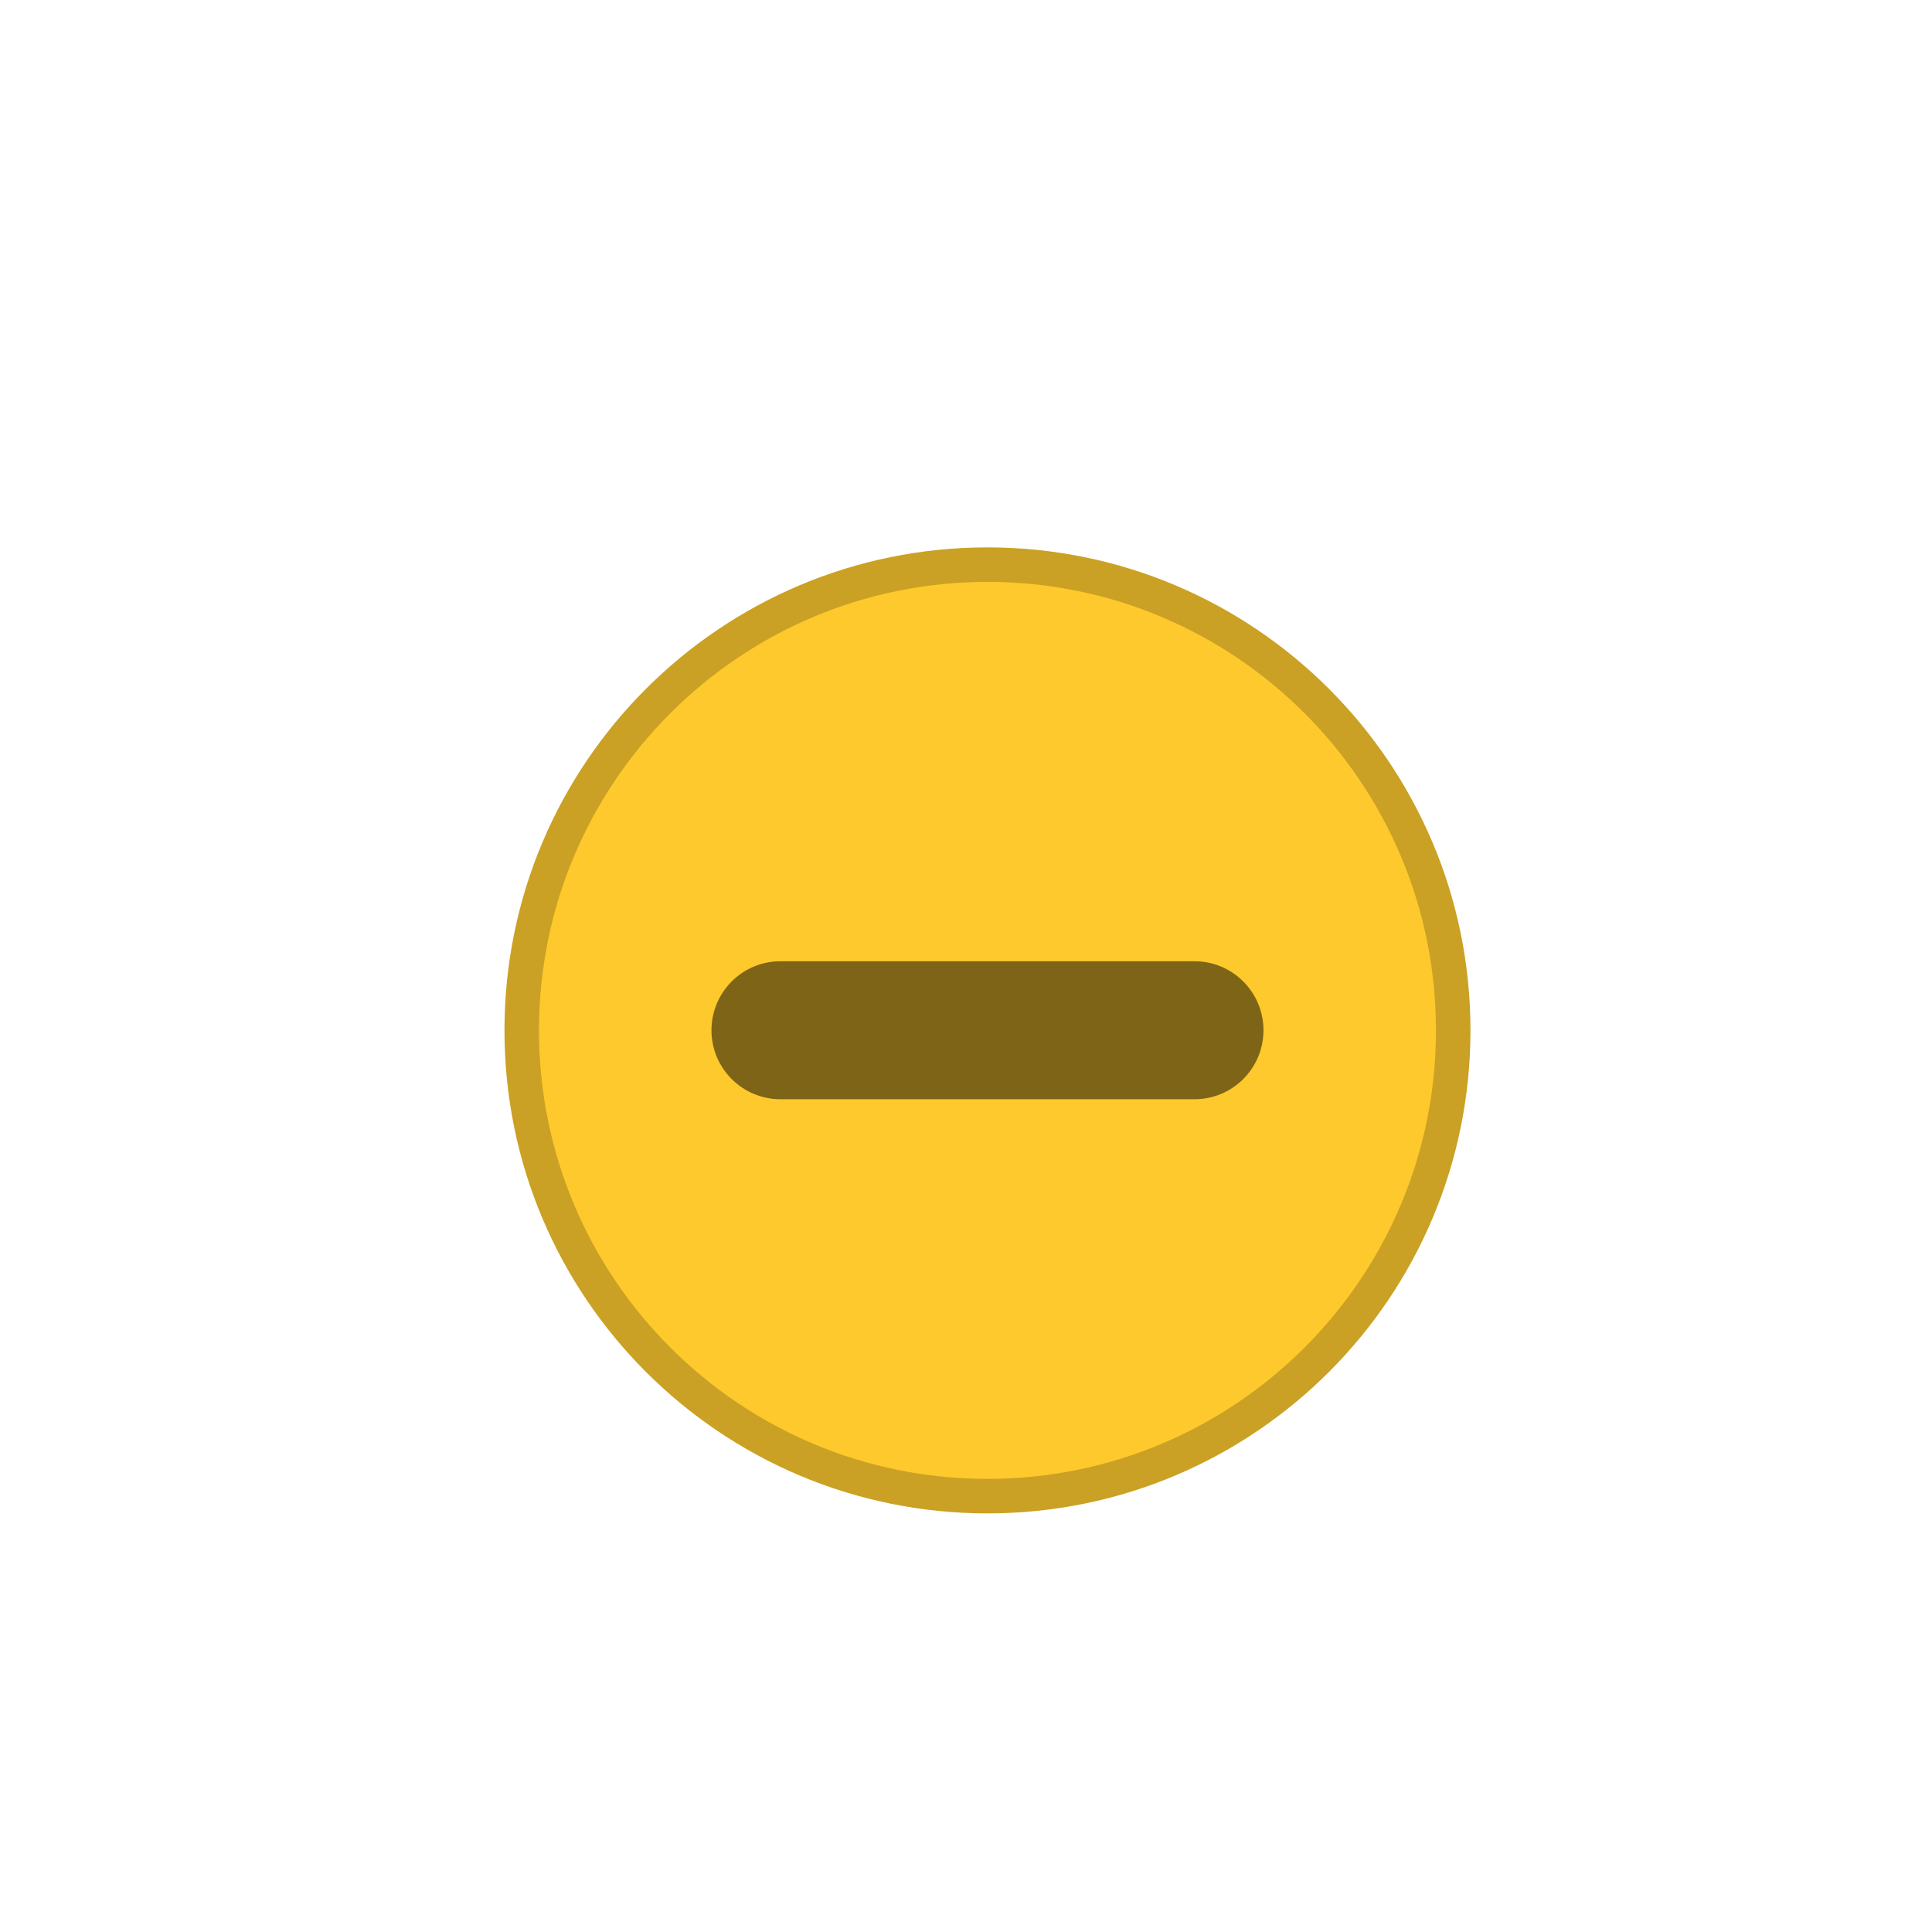
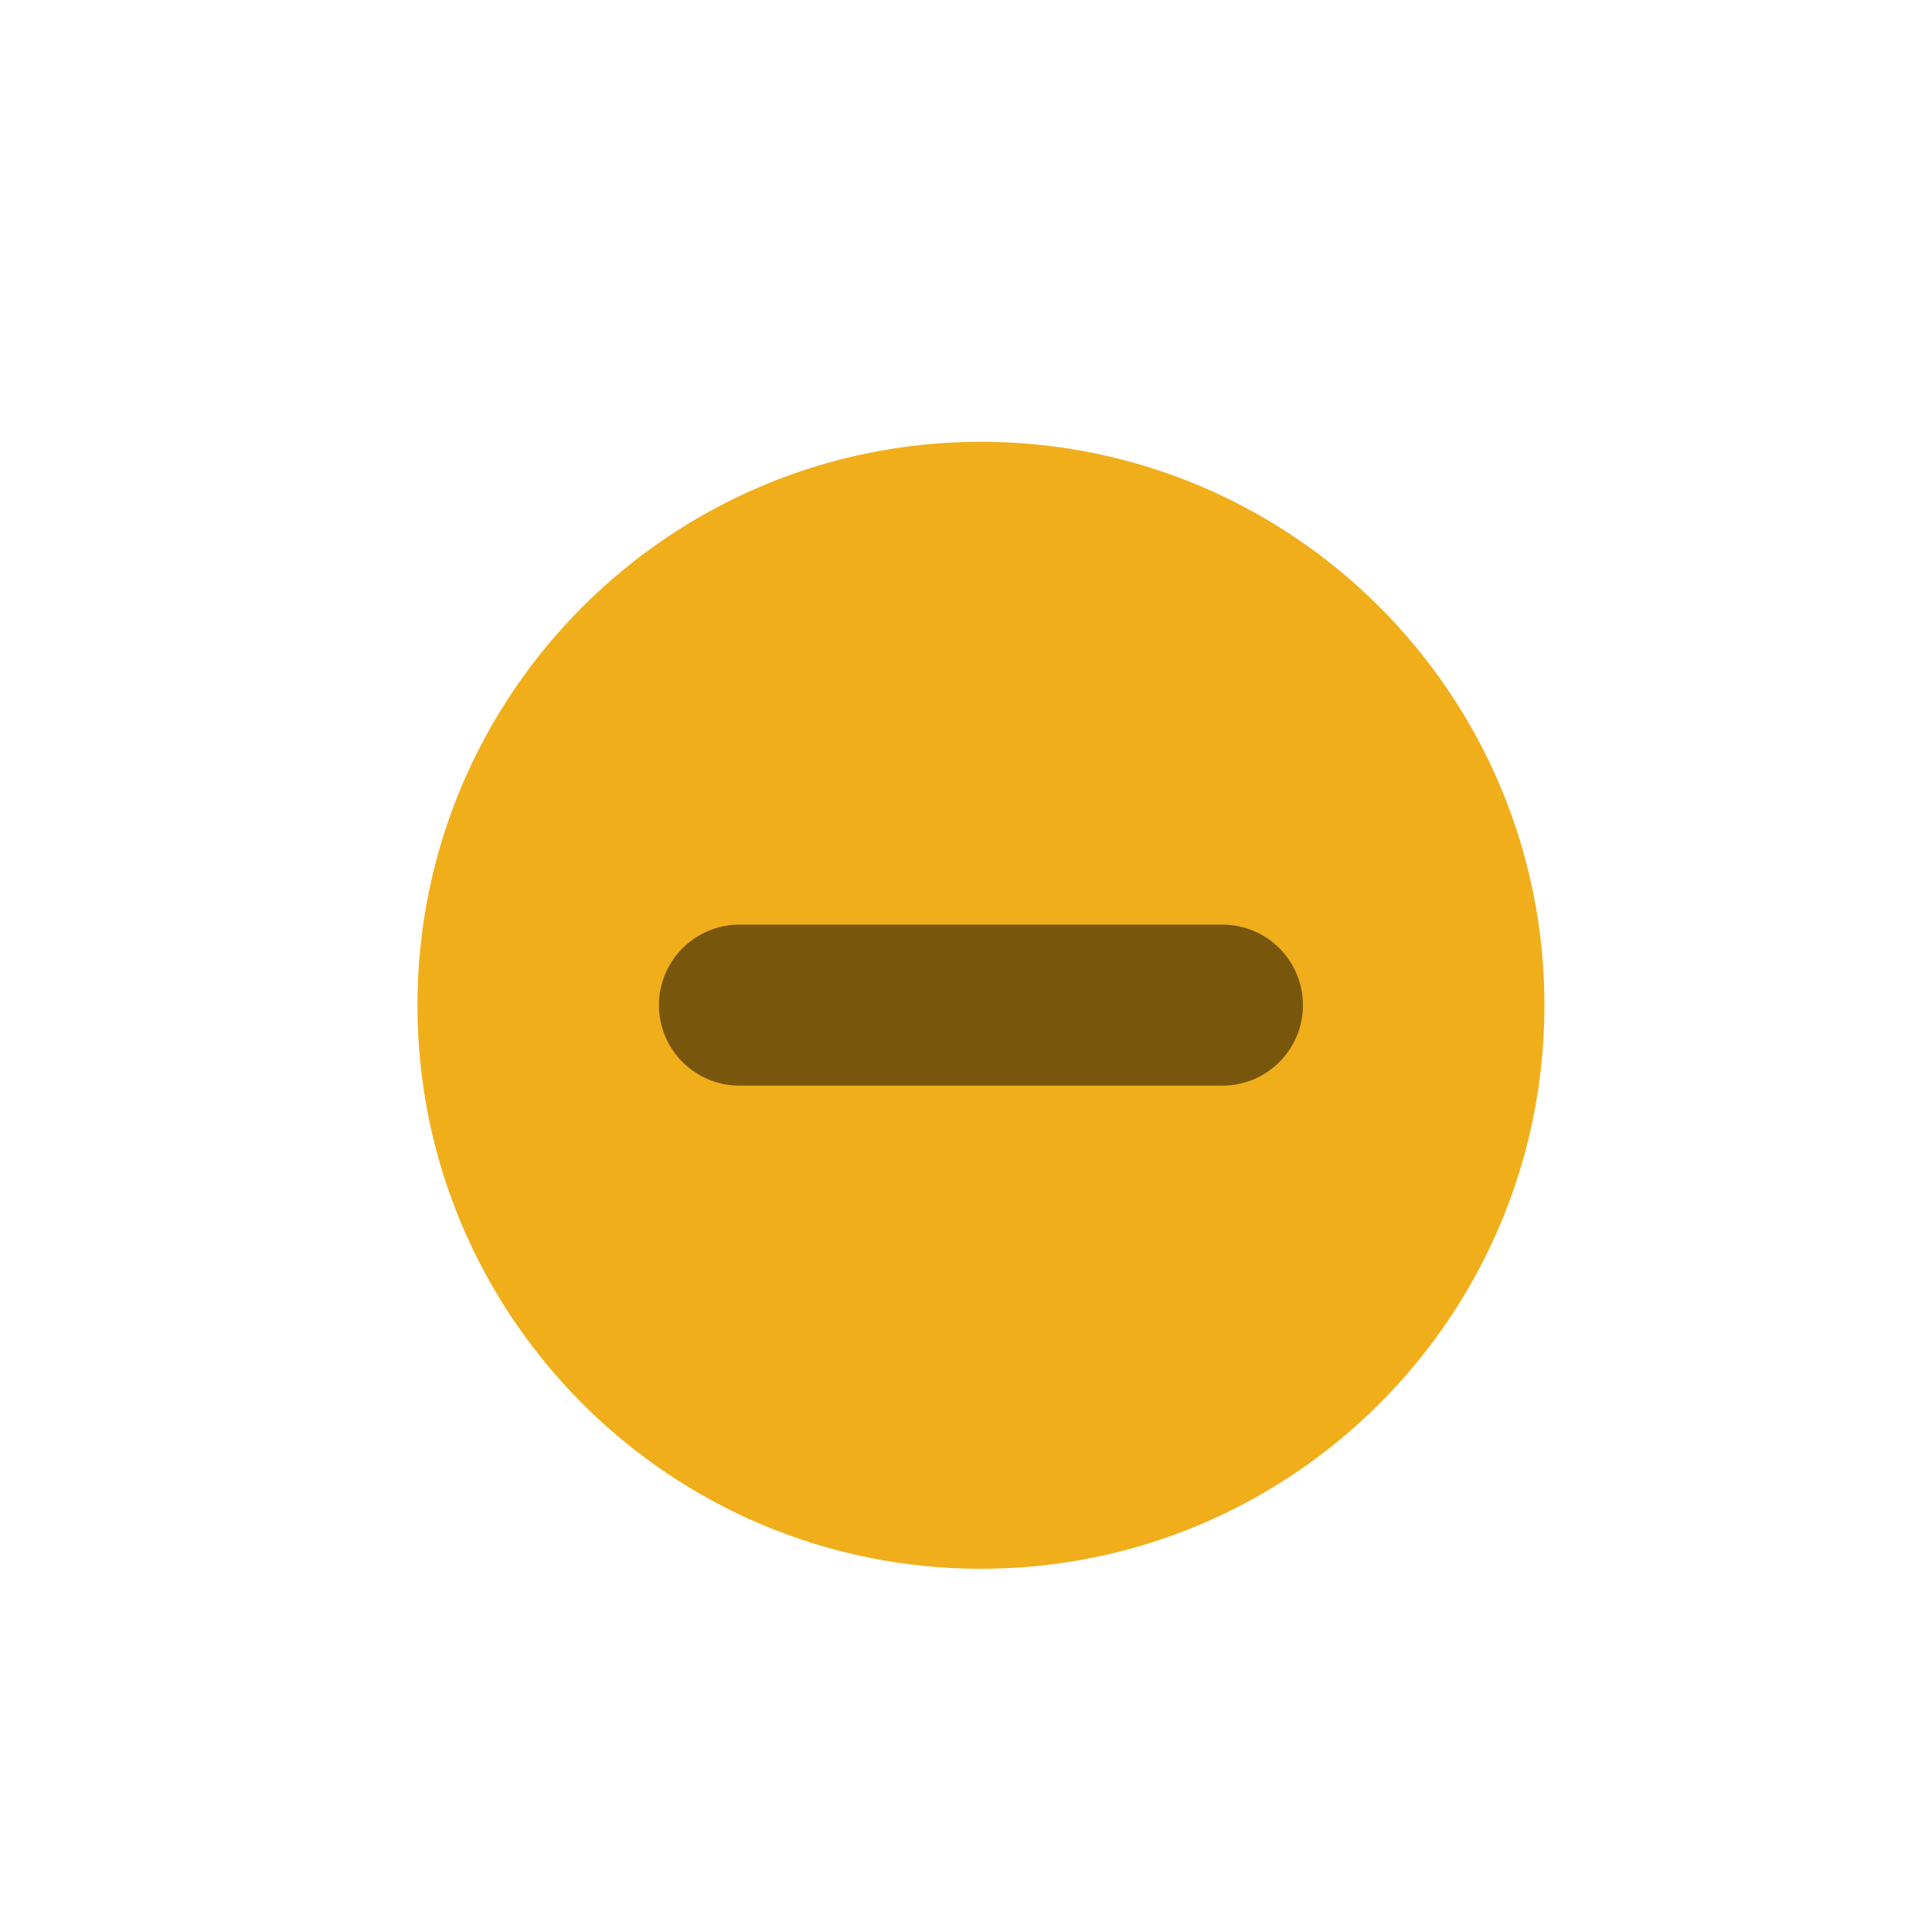
<svg xmlns="http://www.w3.org/2000/svg" xmlns:xlink="http://www.w3.org/1999/xlink" width="24" height="24" id="svg4428" version="1.1">
  <defs id="defs4430">
    <linearGradient id="linearGradient3868">
      <stop style="stop-color:#5a5a5a;stop-opacity:1;" offset="0" id="stop3870" />
      <stop style="stop-color:#646464;stop-opacity:1;" offset="1" id="stop3872" />
    </linearGradient>
    <linearGradient id="linearGradient3813">
      <stop style="stop-color:#666666;stop-opacity:1;" offset="0" id="stop3815" />
      <stop style="stop-color:#636363;stop-opacity:1;" offset="1" id="stop3817" />
    </linearGradient>
    <linearGradient id="linearGradient3787">
      <stop style="stop-color:#e5e5df;stop-opacity:1;" offset="0" id="stop3789" />
      <stop style="stop-color:#dadad4;stop-opacity:1;" offset="1" id="stop3791" />
    </linearGradient>
    <linearGradient id="linearGradient3806-3-5-6">
      <stop style="stop-color:#303030;stop-opacity:1;" offset="0" id="stop3808-6-9-1" />
      <stop style="stop-color:#232323;stop-opacity:1;" offset="1" id="stop3810-4-6-3" />
    </linearGradient>
    <linearGradient xlink:href="#linearGradient3787" id="linearGradient3793" x1="40" y1="1044.362" x2="40" y2="1032.362" gradientUnits="userSpaceOnUse" />
    <linearGradient xlink:href="#linearGradient3787" id="linearGradient3828" gradientUnits="userSpaceOnUse" x1="40" y1="1044.362" x2="40" y2="1032.362" gradientTransform="matrix(1.166667,0,0,1.076923,-6.5,-80.33555)" />
    <linearGradient xlink:href="#linearGradient3787-8" id="linearGradient3835" gradientUnits="userSpaceOnUse" gradientTransform="matrix(1.166667,0,0,1.076923,-35.5,-1105.698)" x1="40" y1="1044.362" x2="40" y2="1032.362" />
    <linearGradient xlink:href="#linearGradient3787-8" id="linearGradient3835-4" gradientUnits="userSpaceOnUse" gradientTransform="matrix(1.166667,0,0,1.076923,-35.5,-1105.698)" x1="40" y1="1044.362" x2="40" y2="1032.362" />
    <linearGradient id="linearGradient3787-8">
      <stop style="stop-color:#f5f5ee;stop-opacity:1;" offset="0" id="stop3789-2" />
      <stop style="stop-color:#e6e6df;stop-opacity:1;" offset="1" id="stop3791-6" />
    </linearGradient>
    <linearGradient xlink:href="#linearGradient3787-8" id="linearGradient3835-3" gradientUnits="userSpaceOnUse" gradientTransform="matrix(1.166667,0,0,1.076923,-35.5,-1105.698)" x1="40" y1="1044.362" x2="40" y2="1032.362" />
    <linearGradient id="linearGradient3787-7">
      <stop style="stop-color:#f5f5ee;stop-opacity:1;" offset="0" id="stop3789-3" />
      <stop style="stop-color:#e6e6e0;stop-opacity:1;" offset="1" id="stop3791-3" />
    </linearGradient>
    <linearGradient xlink:href="#linearGradient3787" id="linearGradient3807" x1="11" y1="15.75" x2="11" y2="8.25" gradientUnits="userSpaceOnUse" />
    <linearGradient xlink:href="#linearGradient3813" id="linearGradient3819" x1="29.5" y1="15.2" x2="29.5" y2="8.8" gradientUnits="userSpaceOnUse" />
    <linearGradient xlink:href="#linearGradient4231" id="linearGradient3807-1" x1="10" y1="7" x2="10" y2="15.889" gradientUnits="userSpaceOnUse" />
    <linearGradient id="linearGradient4231">
      <stop id="stop4233" offset="0" style="stop-color:#e7e7e1;stop-opacity:1;" />
      <stop id="stop4239" offset="1" style="stop-color:#dadad3;stop-opacity:1;" />
    </linearGradient>
    <linearGradient xlink:href="#linearGradient4231-1" id="linearGradient3807-1-1" x1="10" y1="15.889" x2="10" y2="7" gradientUnits="userSpaceOnUse" />
    <linearGradient id="linearGradient4231-1">
      <stop id="stop4233-6" offset="0" style="stop-color:#e5e5de;stop-opacity:1;" />
      <stop id="stop4239-7" offset="1" style="stop-color:#dadad3;stop-opacity:1;" />
    </linearGradient>
    <linearGradient id="linearGradient4363">
      <stop style="stop-color:#979791;stop-opacity:1;" offset="0" id="stop4365" />
      <stop style="stop-color:#dadad4;stop-opacity:0;" offset="1" id="stop4367" />
    </linearGradient>
    <linearGradient id="linearGradient4363-7">
      <stop style="stop-color:#f5f5ef;stop-opacity:1;" offset="0" id="stop4365-9" />
      <stop style="stop-color:#dadad4;stop-opacity:0;" offset="1" id="stop4367-8" />
    </linearGradient>
    <linearGradient xlink:href="#linearGradient4231-7" id="linearGradient4361" gradientUnits="userSpaceOnUse" gradientTransform="matrix(1.1875,0,0,1,-41.25,0)" x1="248.632" y1="79" x2="248.632" y2="58" />
    <linearGradient id="linearGradient4231-7">
      <stop id="stop4233-4" offset="0" style="stop-color:#e6e6df;stop-opacity:1;" />
      <stop id="stop4239-8" offset="1" style="stop-color:#d1d1ca;stop-opacity:1;" />
    </linearGradient>
    <linearGradient xlink:href="#linearGradient4231-7" id="linearGradient3127" gradientUnits="userSpaceOnUse" gradientTransform="matrix(1.1875,0,0,1,-262.25,-55.99998)" x1="248.632" y1="79" x2="248.632" y2="58" />
    <linearGradient xlink:href="#linearGradient4231-7" id="linearGradient3154" gradientUnits="userSpaceOnUse" gradientTransform="matrix(1.1875,0,0,1,-262.25,-55.99998)" x1="248.632" y1="79" x2="248.632" y2="58" />
    <linearGradient xlink:href="#linearGradient4231-7" id="linearGradient3159" gradientUnits="userSpaceOnUse" gradientTransform="matrix(1.1875,0,0,1,-249.25,-54.99998)" x1="248.632" y1="79" x2="248.632" y2="58" />
    <linearGradient xlink:href="#linearGradient4231-7-9" id="linearGradient3159-0" gradientUnits="userSpaceOnUse" gradientTransform="matrix(1.1875,0,0,1,-262.25,-55.99998)" x1="248.632" y1="79" x2="248.632" y2="58" />
    <linearGradient id="linearGradient4231-7-9">
      <stop id="stop4233-4-2" offset="0" style="stop-color:#e6e6df;stop-opacity:1;" />
      <stop id="stop4239-8-9" offset="1" style="stop-color:#d1d1ca;stop-opacity:1;" />
    </linearGradient>
    <linearGradient id="linearGradient4231-5">
      <stop id="stop4233-41" offset="0" style="stop-color:#e5e5de;stop-opacity:1;" />
      <stop id="stop4239-73" offset="1" style="stop-color:#dadad3;stop-opacity:1;" />
    </linearGradient>
    <linearGradient xlink:href="#linearGradient4231-7-7" id="linearGradient3159-1" gradientUnits="userSpaceOnUse" gradientTransform="matrix(1.1875,0,0,1,-262.25,-55.99998)" x1="248.632" y1="79" x2="248.632" y2="58" />
    <linearGradient id="linearGradient4231-7-7">
      <stop id="stop4233-4-7" offset="0" style="stop-color:#e6e6df;stop-opacity:1;" />
      <stop id="stop4239-8-2" offset="1" style="stop-color:#d1d1ca;stop-opacity:1;" />
    </linearGradient>
    <linearGradient xlink:href="#linearGradient4231-73" id="linearGradient3807-1-7" x1="10" y1="15.889" x2="10" y2="7" gradientUnits="userSpaceOnUse" />
    <linearGradient id="linearGradient4231-73">
      <stop id="stop4233-1" offset="0" style="stop-color:#e5e5de;stop-opacity:1;" />
      <stop id="stop4239-85" offset="1" style="stop-color:#dadad3;stop-opacity:1;" />
    </linearGradient>
  </defs>
  <g id="layer1" transform="translate(0,-1098.52)">
    <g id="4" transform="translate(86.4,-3.2)" />
-     <g id="inactive-center" transform="translate(-0.01740321,0.101493)">
-       <rect ry="1.6930764e-05" y="1050.951" x="4.284" height="16" width="16" id="rect1557-60" style="opacity:0;fill:#000000;fill-opacity:1;stroke:none;stroke-width:0.474;stroke-linejoin:miter;stroke-miterlimit:4;stroke-dasharray:none;stroke-opacity:1;paint-order:markers stroke fill" />
-       <g transform="matrix(0.8571428,0,0,0.8571428,6.28407,1052.951)" id="titlebutton-minimize-backdrop-1-6" style="enable-background:new">
-         <g transform="translate(-5,-1033.362)" id="g6-6-2">
-           <path style="fill:#787878;fill-opacity:1;fill-rule:evenodd;stroke:none" d="m 12,1047.362 c 3.866,0 7,-3.134 7,-7 0,-3.866 -3.134,-7 -7,-7 -3.866,0 -7,3.134 -7,7 0,3.866 3.134,7 7,7" id="path2-26-6" />
-           <path style="opacity:1;fill:#646464;fill-opacity:1;fill-rule:evenodd;stroke:none" d="m 12,1046.862 c 3.59,0 6.5,-2.91 6.5,-6.5 0,-3.59 -2.91,-6.5 -6.5,-6.5 -3.59,0 -6.5,2.91 -6.5,6.5 0,3.59 2.91,6.5 6.5,6.5" id="path4-1" />
+     <g transform="translate(-248.8143,1319.646)" style="display:inline" id="inactive-center">
+       <rect ry="1.6930764e-05" y="-268.638" x="253" height="16" width="16" id="rect1557-60-5" style="opacity:0;fill:#000000;fill-opacity:1;stroke:none;stroke-width:0.474;stroke-linejoin:miter;stroke-miterlimit:4;stroke-dasharray:none;stroke-opacity:1;paint-order:markers stroke fill" />
+       <g transform="translate(254,-267.6378)" id="titlebutton-minimize-backdrop-1-6-3" style="enable-background:new">
+         <g transform="translate(-5,-1033.362)" id="g6-6-2-8">
+           <path style="fill:#5d5d5d;fill-opacity:1;fill-rule:evenodd;stroke:none" d="m 12,1047.362 c 3.866,0 7,-3.134 7,-7 0,-3.866 -3.134,-7 -7,-7 -3.866,0 -7,3.134 -7,7 0,3.866 3.134,7 7,7" id="path2-26-6-8" />
        </g>
      </g>
    </g>
-     <g id="active-center" transform="translate(-0.01740321,-0.2985062)">
-       <rect style="opacity:0;fill:#000000;fill-opacity:1;stroke:none;stroke-width:0.474;stroke-linejoin:miter;stroke-miterlimit:4;stroke-dasharray:none;stroke-opacity:1;paint-order:markers stroke fill" id="rect1565-18" width="16" height="16" x="4.284" y="1076.951" ry="1.6930764e-05" />
-       <g transform="matrix(0.8571428,0,0,0.8571428,6.28407,1078.951)" id="titlebutton-minimize-1-7" style="enable-background:new">
-         <g transform="translate(-5,-1033.362)" id="g6-2-9">
-           <path style="fill:#caa124;fill-opacity:1;fill-rule:evenodd;stroke:none" d="m 12,1047.362 c 3.866,0 7,-3.134 7,-7 0,-3.866 -3.134,-7 -7,-7 -3.866,0 -7,3.134 -7,7 0,3.866 3.134,7 7,7" id="path2-37-2" />
-           <path style="opacity:1;fill:#fdc92d;fill-opacity:1;fill-rule:evenodd;stroke:none" d="m 12,1046.862 c 3.59,0 6.5,-2.91 6.5,-6.5 0,-3.59 -2.91,-6.5 -6.5,-6.5 -3.59,0 -6.5,2.91 -6.5,6.5 0,3.59 2.91,6.5 6.5,6.5" id="path4-59" />
+     <g transform="translate(-248.8143,1319.646)" style="display:inline" id="active-center">
+       <rect style="opacity:0;fill:#000000;fill-opacity:1;stroke:none;stroke-width:0.474;stroke-linejoin:miter;stroke-miterlimit:4;stroke-dasharray:none;stroke-opacity:1;paint-order:markers stroke fill" id="rect1565-18-3" width="16" height="16" x="253" y="-242.638" ry="1.6930764e-05" />
+       <g transform="translate(254,-241.6378)" id="titlebutton-minimize-1-7-1" style="enable-background:new">
+         <g transform="translate(-5,-1033.362)" id="g6-2-9-8">
+           <path style="fill:#f1ae1b;fill-opacity:1;fill-rule:evenodd;stroke:none" d="m 12,1047.362 c 3.866,0 7,-3.134 7,-7 0,-3.866 -3.134,-7 -7,-7 -3.866,0 -7,3.134 -7,7 0,3.866 3.134,7 7,7" id="path2-37-2-9" />
        </g>
      </g>
    </g>
-     <g id="pressed-center" transform="translate(-0.01740321,-1.098505)">
-       <rect style="opacity:0;fill:#000000;fill-opacity:1;stroke:none;stroke-width:0.474;stroke-linejoin:miter;stroke-miterlimit:4;stroke-dasharray:none;stroke-opacity:1;paint-order:markers stroke fill" id="rect1582-7" width="16" height="16" x="4.284" y="1128.951" ry="1.6930764e-05" />
-       <g transform="matrix(0.8571428,0,0,0.8571428,6.28407,1130.951)" id="titlebutton-minimize-active-1-6" style="enable-background:new">
-         <g transform="translate(-5,-1033.362)" id="g6-22-5">
-           <path style="fill:#caa124;fill-opacity:1;fill-rule:evenodd;stroke:none" d="m 12,1047.362 c 3.866,0 7,-3.134 7,-7 0,-3.866 -3.134,-7 -7,-7 -3.866,0 -7,3.134 -7,7 0,3.866 3.134,7 7,7" id="path2-8-6" />
-           <rect style="opacity:0.5;fill:#000000;fill-opacity:1;stroke:none;stroke-width:2;stroke-linecap:round;stroke-linejoin:round;stroke-miterlimit:4;stroke-dasharray:none;stroke-opacity:1" width="8" height="2" x="8" y="1039.36" ry="1" id="rect4-9" />
+     <g transform="translate(-248.8143,1319.646)" style="display:inline" id="pressed-center">
+       <rect style="opacity:0;fill:#000000;fill-opacity:1;stroke:none;stroke-width:0.474;stroke-linejoin:miter;stroke-miterlimit:4;stroke-dasharray:none;stroke-opacity:1;paint-order:markers stroke fill" id="rect1582-7-2" width="16" height="16" x="253" y="-190.638" ry="1.6930764e-05" />
+       <g transform="translate(254,-189.6378)" id="titlebutton-minimize-active-1-6-4" style="enable-background:new">
+         <g transform="translate(-5,-1033.362)" id="g6-22-5-7">
+           <path style="fill:#f1ae1b;fill-opacity:1;fill-rule:evenodd;stroke:none" d="m 12,1047.362 c 3.866,0 7,-3.134 7,-7 0,-3.866 -3.134,-7 -7,-7 -3.866,0 -7,3.134 -7,7 0,3.866 3.134,7 7,7" id="path2-8-6-7" />
+           <rect style="opacity:0.5;fill:#000000;fill-opacity:1;stroke:none;stroke-width:2;stroke-linecap:round;stroke-linejoin:round;stroke-miterlimit:4;stroke-dasharray:none;stroke-opacity:1" width="8" height="2" x="8" y="1039.36" ry="1" id="rect4-9-5" />
+           <path id="path3630" d="m 12,1047.362 c 3.866,0 7,-3.134 7,-7 0,-3.866 -3.134,-7 -7,-7 -3.866,0 -7,3.134 -7,7 0,3.866 3.134,7 7,7" style="opacity:0.2;fill:#000000;fill-opacity:1;fill-rule:evenodd;stroke:none" />
        </g>
      </g>
    </g>
-     <g id="hover-center" transform="translate(-1.066667)">
-       <rect ry="1.6930764e-05" y="1103.32" x="5.333" height="16" width="16" id="rect1573-3" style="opacity:0;fill:#000000;fill-opacity:1;stroke:none;stroke-width:0.474;stroke-linejoin:miter;stroke-miterlimit:4;stroke-dasharray:none;stroke-opacity:1;paint-order:markers stroke fill" />
-       <g transform="matrix(0.8571428,0,0,0.8571428,7.333334,1105.32)" id="titlebutton-minimize-hover-1-7" style="enable-background:new">
-         <g transform="translate(-5,-1033.362)" id="g8-9-45">
-           <path style="fill:#caa124;fill-opacity:1;fill-rule:evenodd;stroke:none" d="m 12,1047.362 c 3.866,0 7,-3.134 7,-7 0,-3.866 -3.134,-7 -7,-7 -3.866,0 -7,3.134 -7,7 0,3.866 3.134,7 7,7" id="path2-31-2" />
-           <path style="opacity:1;fill:#fdc92d;fill-opacity:1;fill-rule:evenodd;stroke:none" d="m 12,1046.862 c 3.59,0 6.5,-2.91 6.5,-6.5 0,-3.59 -2.91,-6.5 -6.5,-6.5 -3.59,0 -6.5,2.91 -6.5,6.5 0,3.59 2.91,6.5 6.5,6.5" id="path4-94" />
-           <rect style="opacity:0.5;fill:#000000;fill-opacity:1;stroke:none;stroke-width:2;stroke-linecap:round;stroke-linejoin:round;stroke-miterlimit:4;stroke-dasharray:none;stroke-opacity:1" width="8" height="2" x="8" y="1039.36" ry="1" id="rect6-5" />
+     <g transform="translate(-248.8143,1319.646)" style="display:inline" id="hover-center">
+       <rect ry="1.6930764e-05" y="-216.638" x="253" height="16" width="16" id="rect1573-3-4" style="opacity:0;fill:#000000;fill-opacity:1;stroke:none;stroke-width:0.474;stroke-linejoin:miter;stroke-miterlimit:4;stroke-dasharray:none;stroke-opacity:1;paint-order:markers stroke fill" />
+       <g transform="translate(254,-215.6378)" id="titlebutton-minimize-hover-1-7-8" style="enable-background:new">
+         <g transform="translate(-5,-1033.362)" id="g8-9-45-1">
+           <path style="fill:#f1ae1b;fill-opacity:1;fill-rule:evenodd;stroke:none" d="m 12,1047.362 c 3.866,0 7,-3.134 7,-7 0,-3.866 -3.134,-7 -7,-7 -3.866,0 -7,3.134 -7,7 0,3.866 3.134,7 7,7" id="path2-31-2-2" />
+           <rect style="opacity:0.5;fill:#000000;fill-opacity:1;stroke:none;stroke-width:2;stroke-linecap:round;stroke-linejoin:round;stroke-miterlimit:4;stroke-dasharray:none;stroke-opacity:1" width="8" height="2" x="8" y="1039.36" ry="1" id="rect6-5-8" />
        </g>
      </g>
    </g>
-     <g id="deactivated-center" transform="translate(0.04189544,0.101493)">
-       <rect style="opacity:0;fill:#000000;fill-opacity:1;stroke:none;stroke-width:0.474;stroke-linejoin:miter;stroke-miterlimit:4;stroke-dasharray:none;stroke-opacity:1;paint-order:markers stroke fill" id="rect963" width="16" height="16" x="37.291" y="1050.951" ry="1.6930764e-05" />
-       <g style="enable-background:new" id="g971" transform="matrix(0.8571428,0,0,0.8571428,39.29144,1052.951)">
-         <g id="g969" transform="translate(-5,-1033.362)">
-           <path id="path965" d="m 12,1047.362 c 3.866,0 7,-3.134 7,-7 0,-3.866 -3.134,-7 -7,-7 -3.866,0 -7,3.134 -7,7 0,3.866 3.134,7 7,7" style="fill:#787878;fill-opacity:1;fill-rule:evenodd;stroke:none" />
-           <path id="path967" d="m 12,1046.862 c 3.59,0 6.5,-2.91 6.5,-6.5 0,-3.59 -2.91,-6.5 -6.5,-6.5 -3.59,0 -6.5,2.91 -6.5,6.5 0,3.59 2.91,6.5 6.5,6.5" style="opacity:1;fill:#646464;fill-opacity:1;fill-rule:evenodd;stroke:none" />
+     <g id="hover-inactive-center" style="display:inline" transform="translate(-221.7363,1319.646)">
+       <rect style="opacity:0;fill:#000000;fill-opacity:1;stroke:none;stroke-width:0.474;stroke-linejoin:miter;stroke-miterlimit:4;stroke-dasharray:none;stroke-opacity:1;paint-order:markers stroke fill" id="rect899" width="16" height="16" x="253" y="-216.638" ry="1.6930764e-05" />
+       <g style="enable-background:new" id="g907" transform="translate(254,-215.6378)">
+         <g id="g905" transform="translate(-5,-1033.362)">
+           <path id="path901" d="m 12,1047.362 c 3.866,0 7,-3.134 7,-7 0,-3.866 -3.134,-7 -7,-7 -3.866,0 -7,3.134 -7,7 0,3.866 3.134,7 7,7" style="fill:#5d5d5d;fill-opacity:1;fill-rule:evenodd;stroke:none" />
+           <rect id="rect903" ry="1" y="1039.36" x="8" height="2" width="8" style="opacity:0.5;fill:#000000;fill-opacity:1;stroke:none;stroke-width:2;stroke-linecap:round;stroke-linejoin:round;stroke-miterlimit:4;stroke-dasharray:none;stroke-opacity:1" />
        </g>
      </g>
    </g>
+     <use x="0" y="0" xlink:href="#inactive-center" id="deactivated-center" transform="translate(0.2473988,-28.23052)" width="100%" height="100%" />
+     <use height="100%" width="100%" transform="translate(29.17052,-28.23052)" id="deactivated-inactive-center" xlink:href="#inactive-center" y="0" x="0" />
  </g>
</svg>
